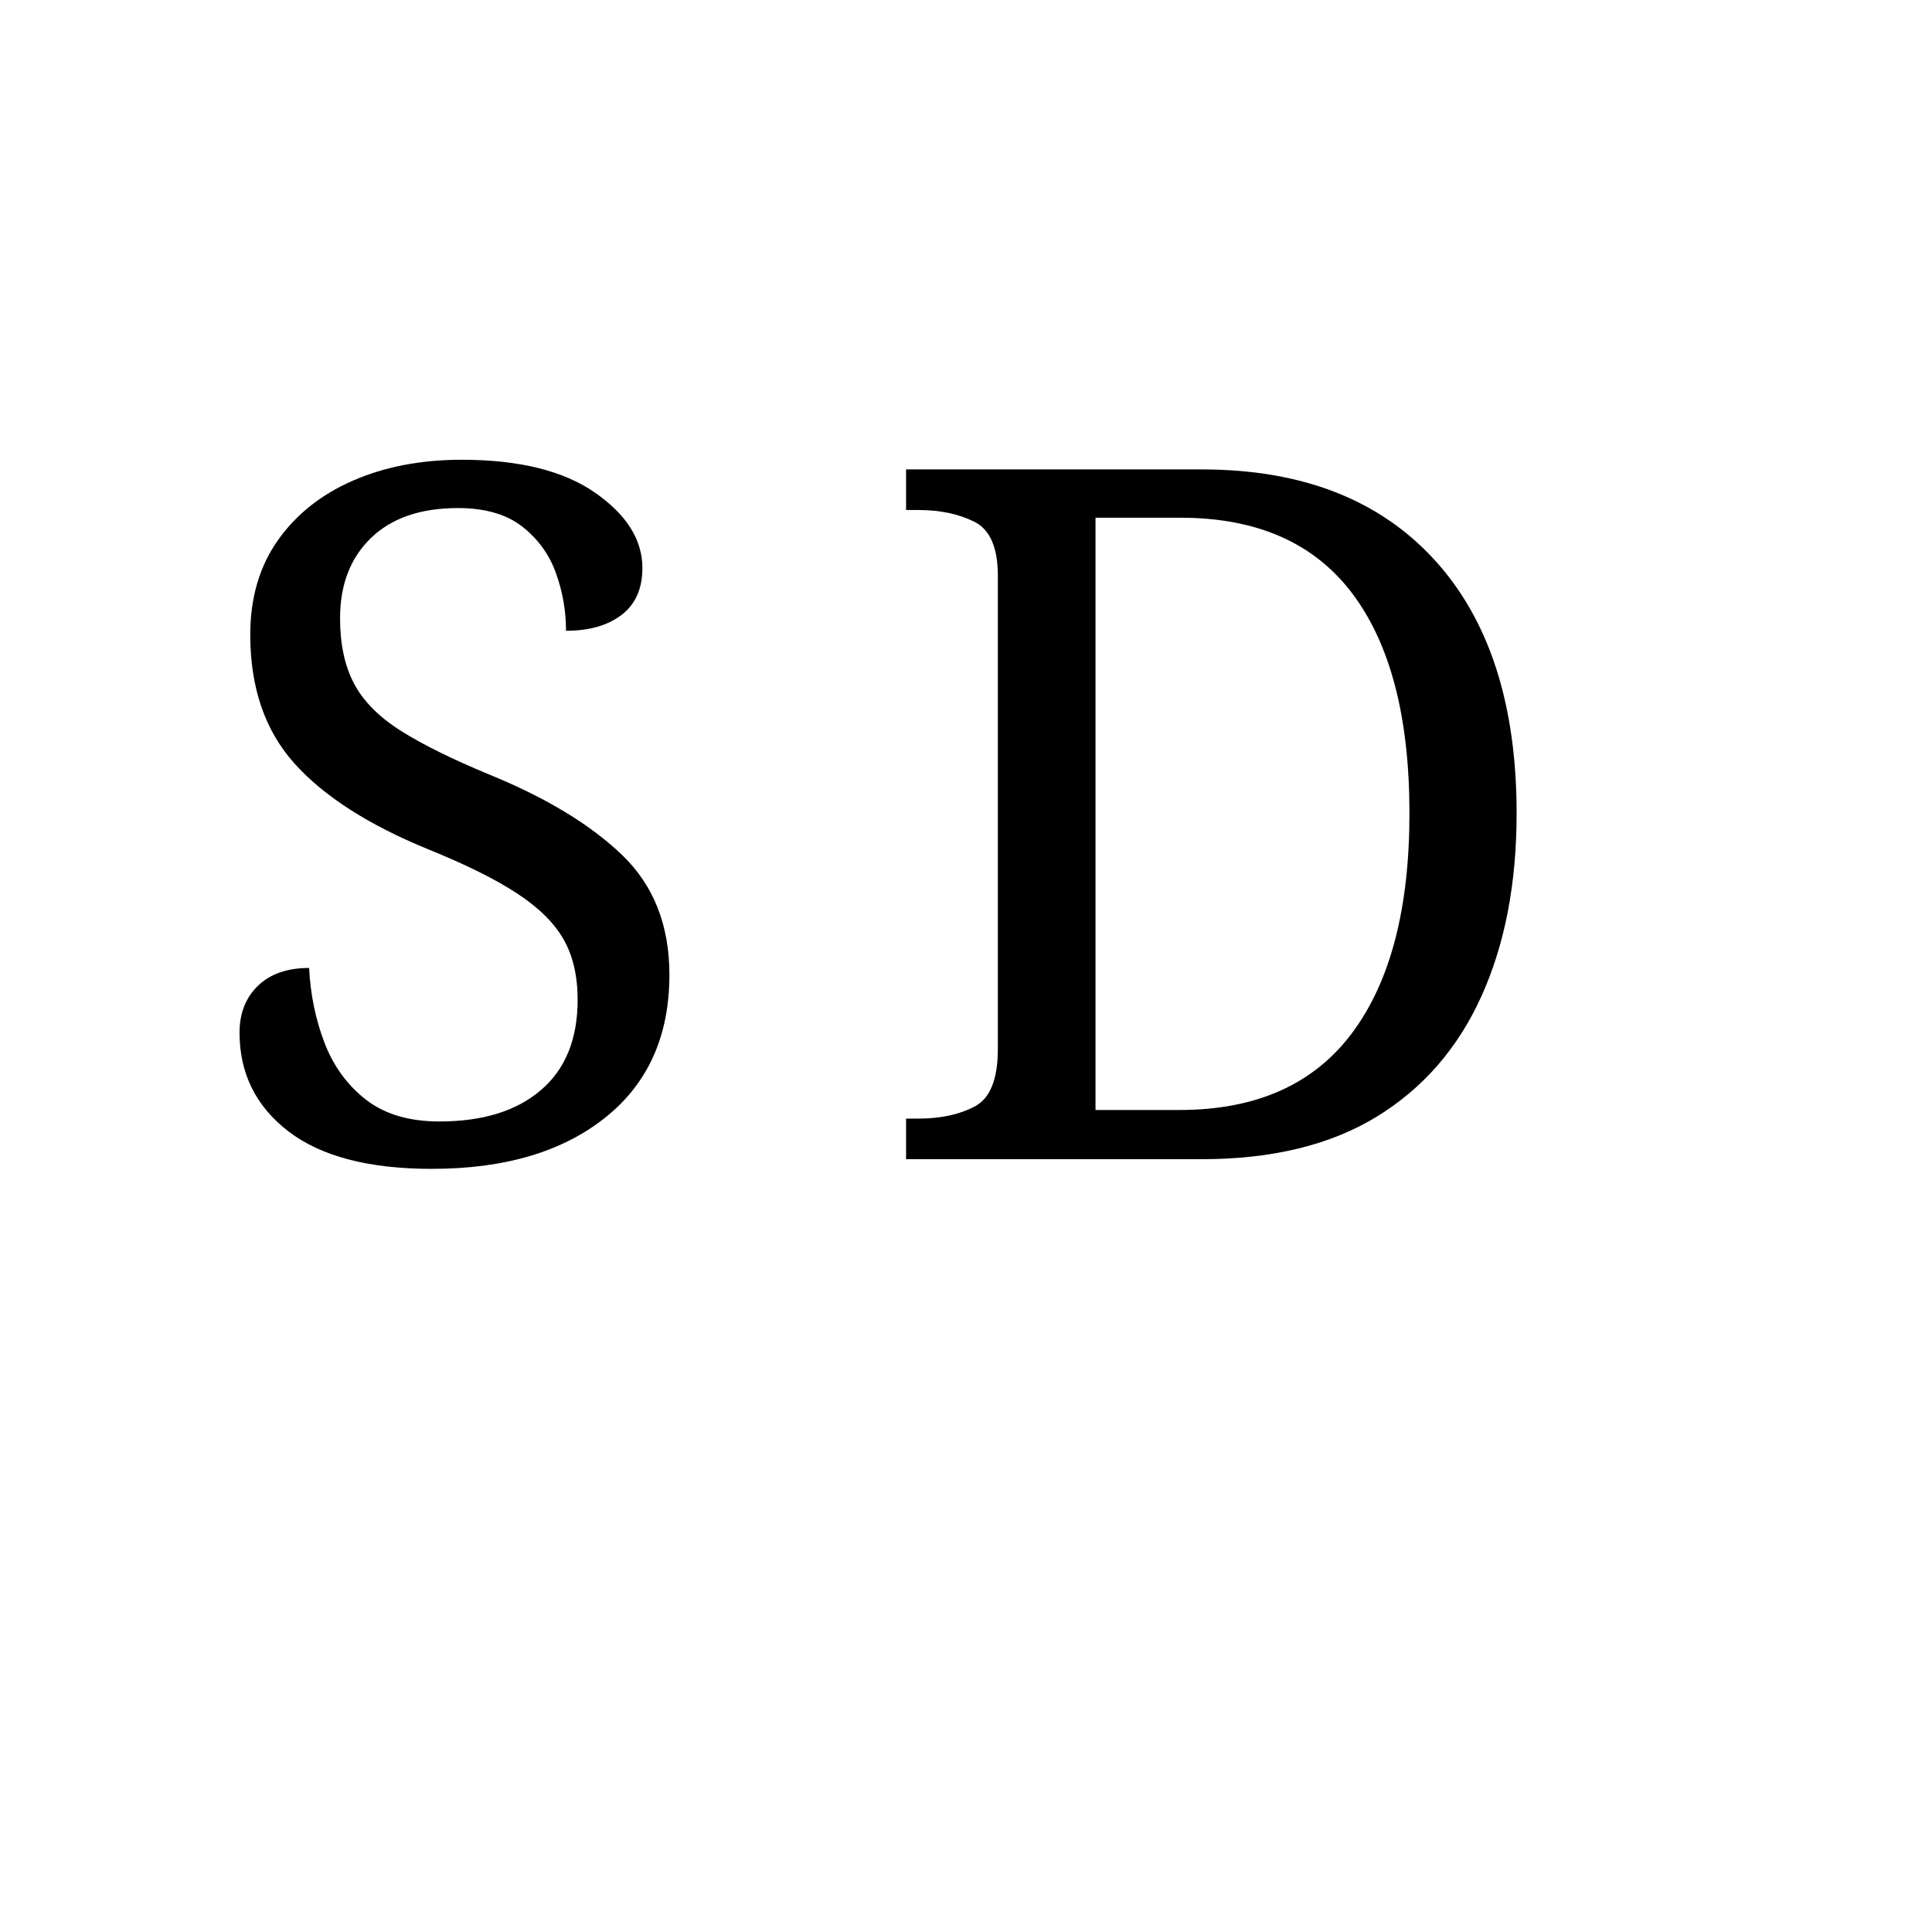
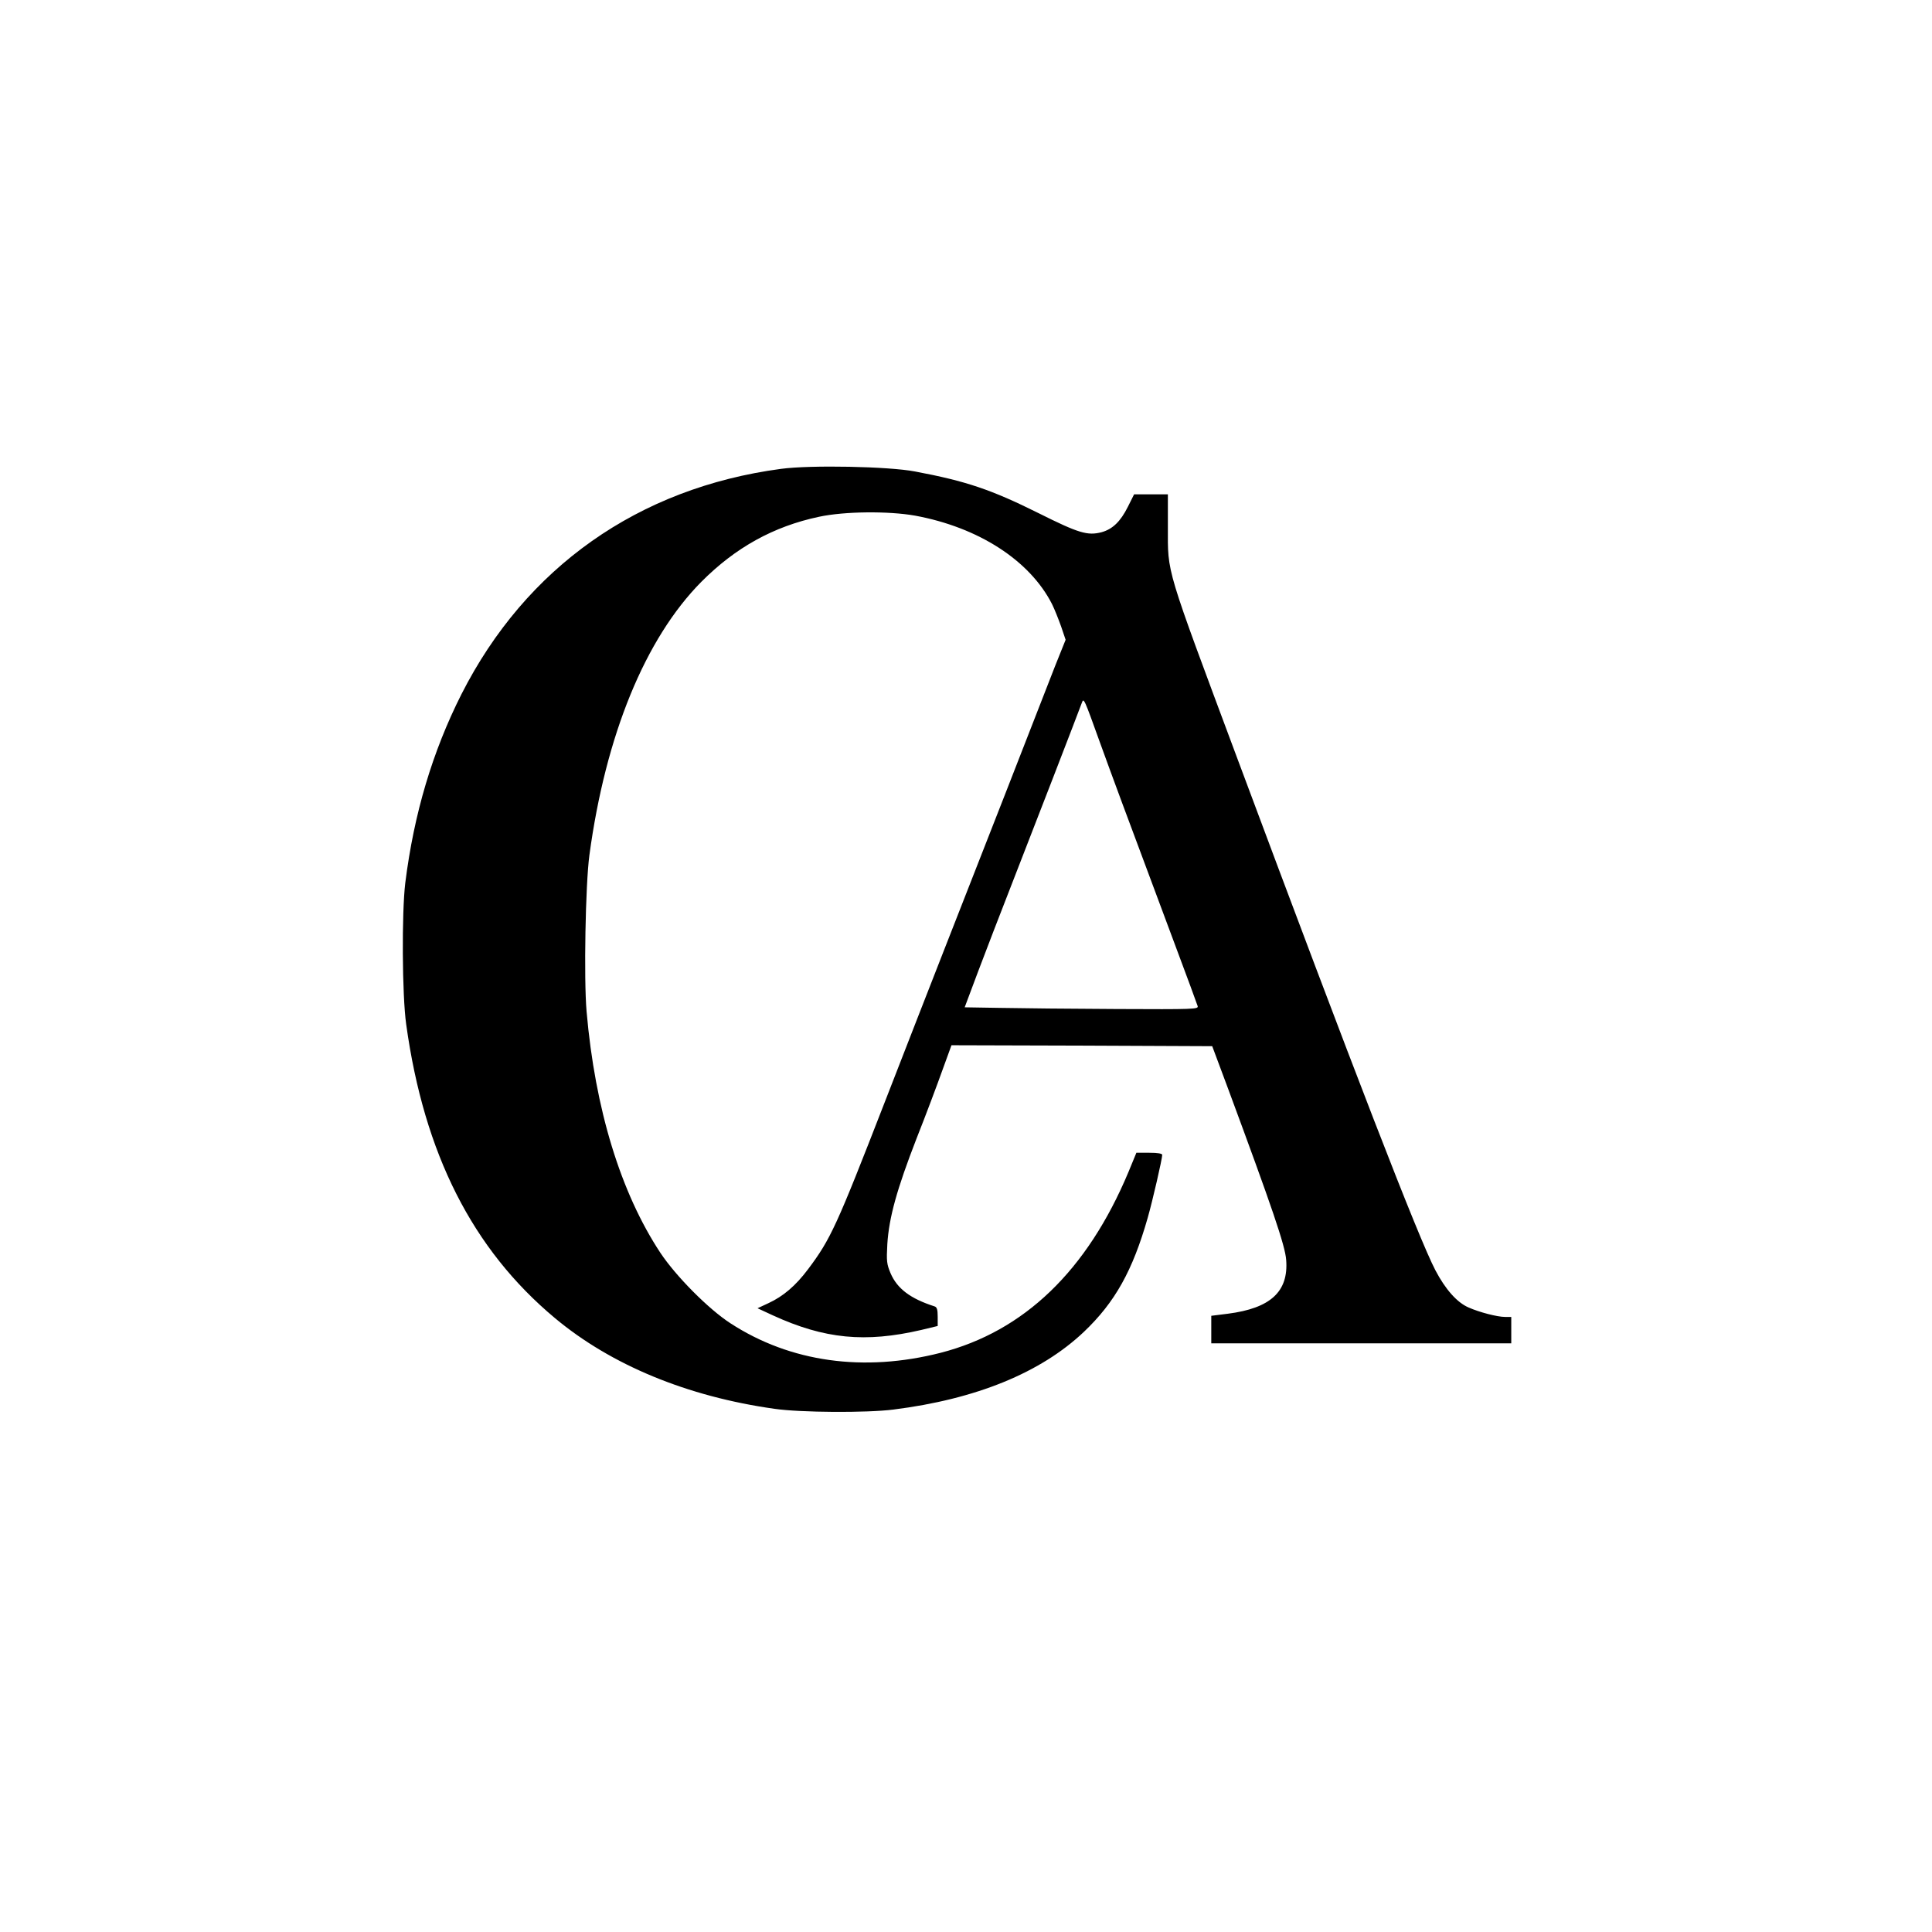
- <svg xmlns="http://www.w3.org/2000/svg" width="200" height="200" version="1.1">
-   <text x="20" y="120" style="font-family:'Georgia', serif; font-size:100px; fill:black;">S</text>
-   <text x="90" y="120" style="font-family:'Georgia', serif; font-size:100px; fill:black;">D</text>
+ <svg xmlns="http://www.w3.org/2000/svg" version="1.0" width="1024pt" height="1024pt" viewBox="0 0 1024 1024" preserveAspectRatio="xMidYMid meet">
+   <g transform="translate(0,1024) scale(0.1,-0.1)" fill="#000000" stroke="none">
+     <path d="M4140 7755 c-757 -101 -1353 -522 -1694 -1194 -154 -305 -252 -634 -298 -1001 -19 -158 -17 -594 5 -750 95 -685 351 -1191 788 -1556 298 -249 702 -416 1164 -481 137 -20 490 -22 630 -4 438 55 781 195 1010 412 165 157 258 324 338 604 26 91 77 313 77 334 0 7 -24 11 -68 11 l-69 0 -42 -102 c-219 -523 -553 -844 -995 -958 -407 -104 -797 -50 -1114 156 -116 75 -289 249 -372 374 -210 318 -346 761 -391 1279 -15 173 -6 674 15 829 86 636 296 1148 593 1448 181 182 383 294 624 345 135 29 368 31 509 6 336 -62 608 -237 726 -469 13 -26 34 -79 48 -118 l24 -71 -55 -137 c-29 -75 -148 -380 -264 -677 -116 -297 -264 -675 -329 -840 -65 -165 -204 -523 -310 -795 -256 -659 -287 -727 -407 -887 -66 -88 -132 -144 -210 -180 l-58 -27 82 -38 c273 -125 489 -146 786 -77 l87 21 0 49 c0 38 -4 51 -17 55 -128 41 -198 94 -233 176 -20 48 -22 63 -17 154 9 142 51 292 155 560 50 126 111 289 137 362 l48 132 691 -2 691 -3 84 -225 c233 -629 303 -833 308 -908 13 -168 -83 -256 -309 -285 l-88 -11 0 -73 0 -73 795 0 795 0 0 70 0 70 -33 0 c-41 0 -137 25 -193 50 -61 26 -123 96 -176 197 -89 170 -430 1051 -1048 2708 -387 1038 -370 980 -370 1233 l0 172 -90 0 -89 0 -33 -66 c-39 -78 -81 -119 -140 -135 -74 -19 -121 -5 -333 101 -251 125 -384 170 -655 221 -140 27 -554 35 -710 14z m1688 -1445 c67 -185 117 -321 397 -1070 65 -173 120 -323 123 -333 4 -16 -19 -17 -429 -15 -239 1 -518 4 -620 6 l-186 3 72 192 c40 106 120 314 178 462 101 258 356 918 371 960 10 28 12 23 94 -205z" />
+   </g>
</svg>
